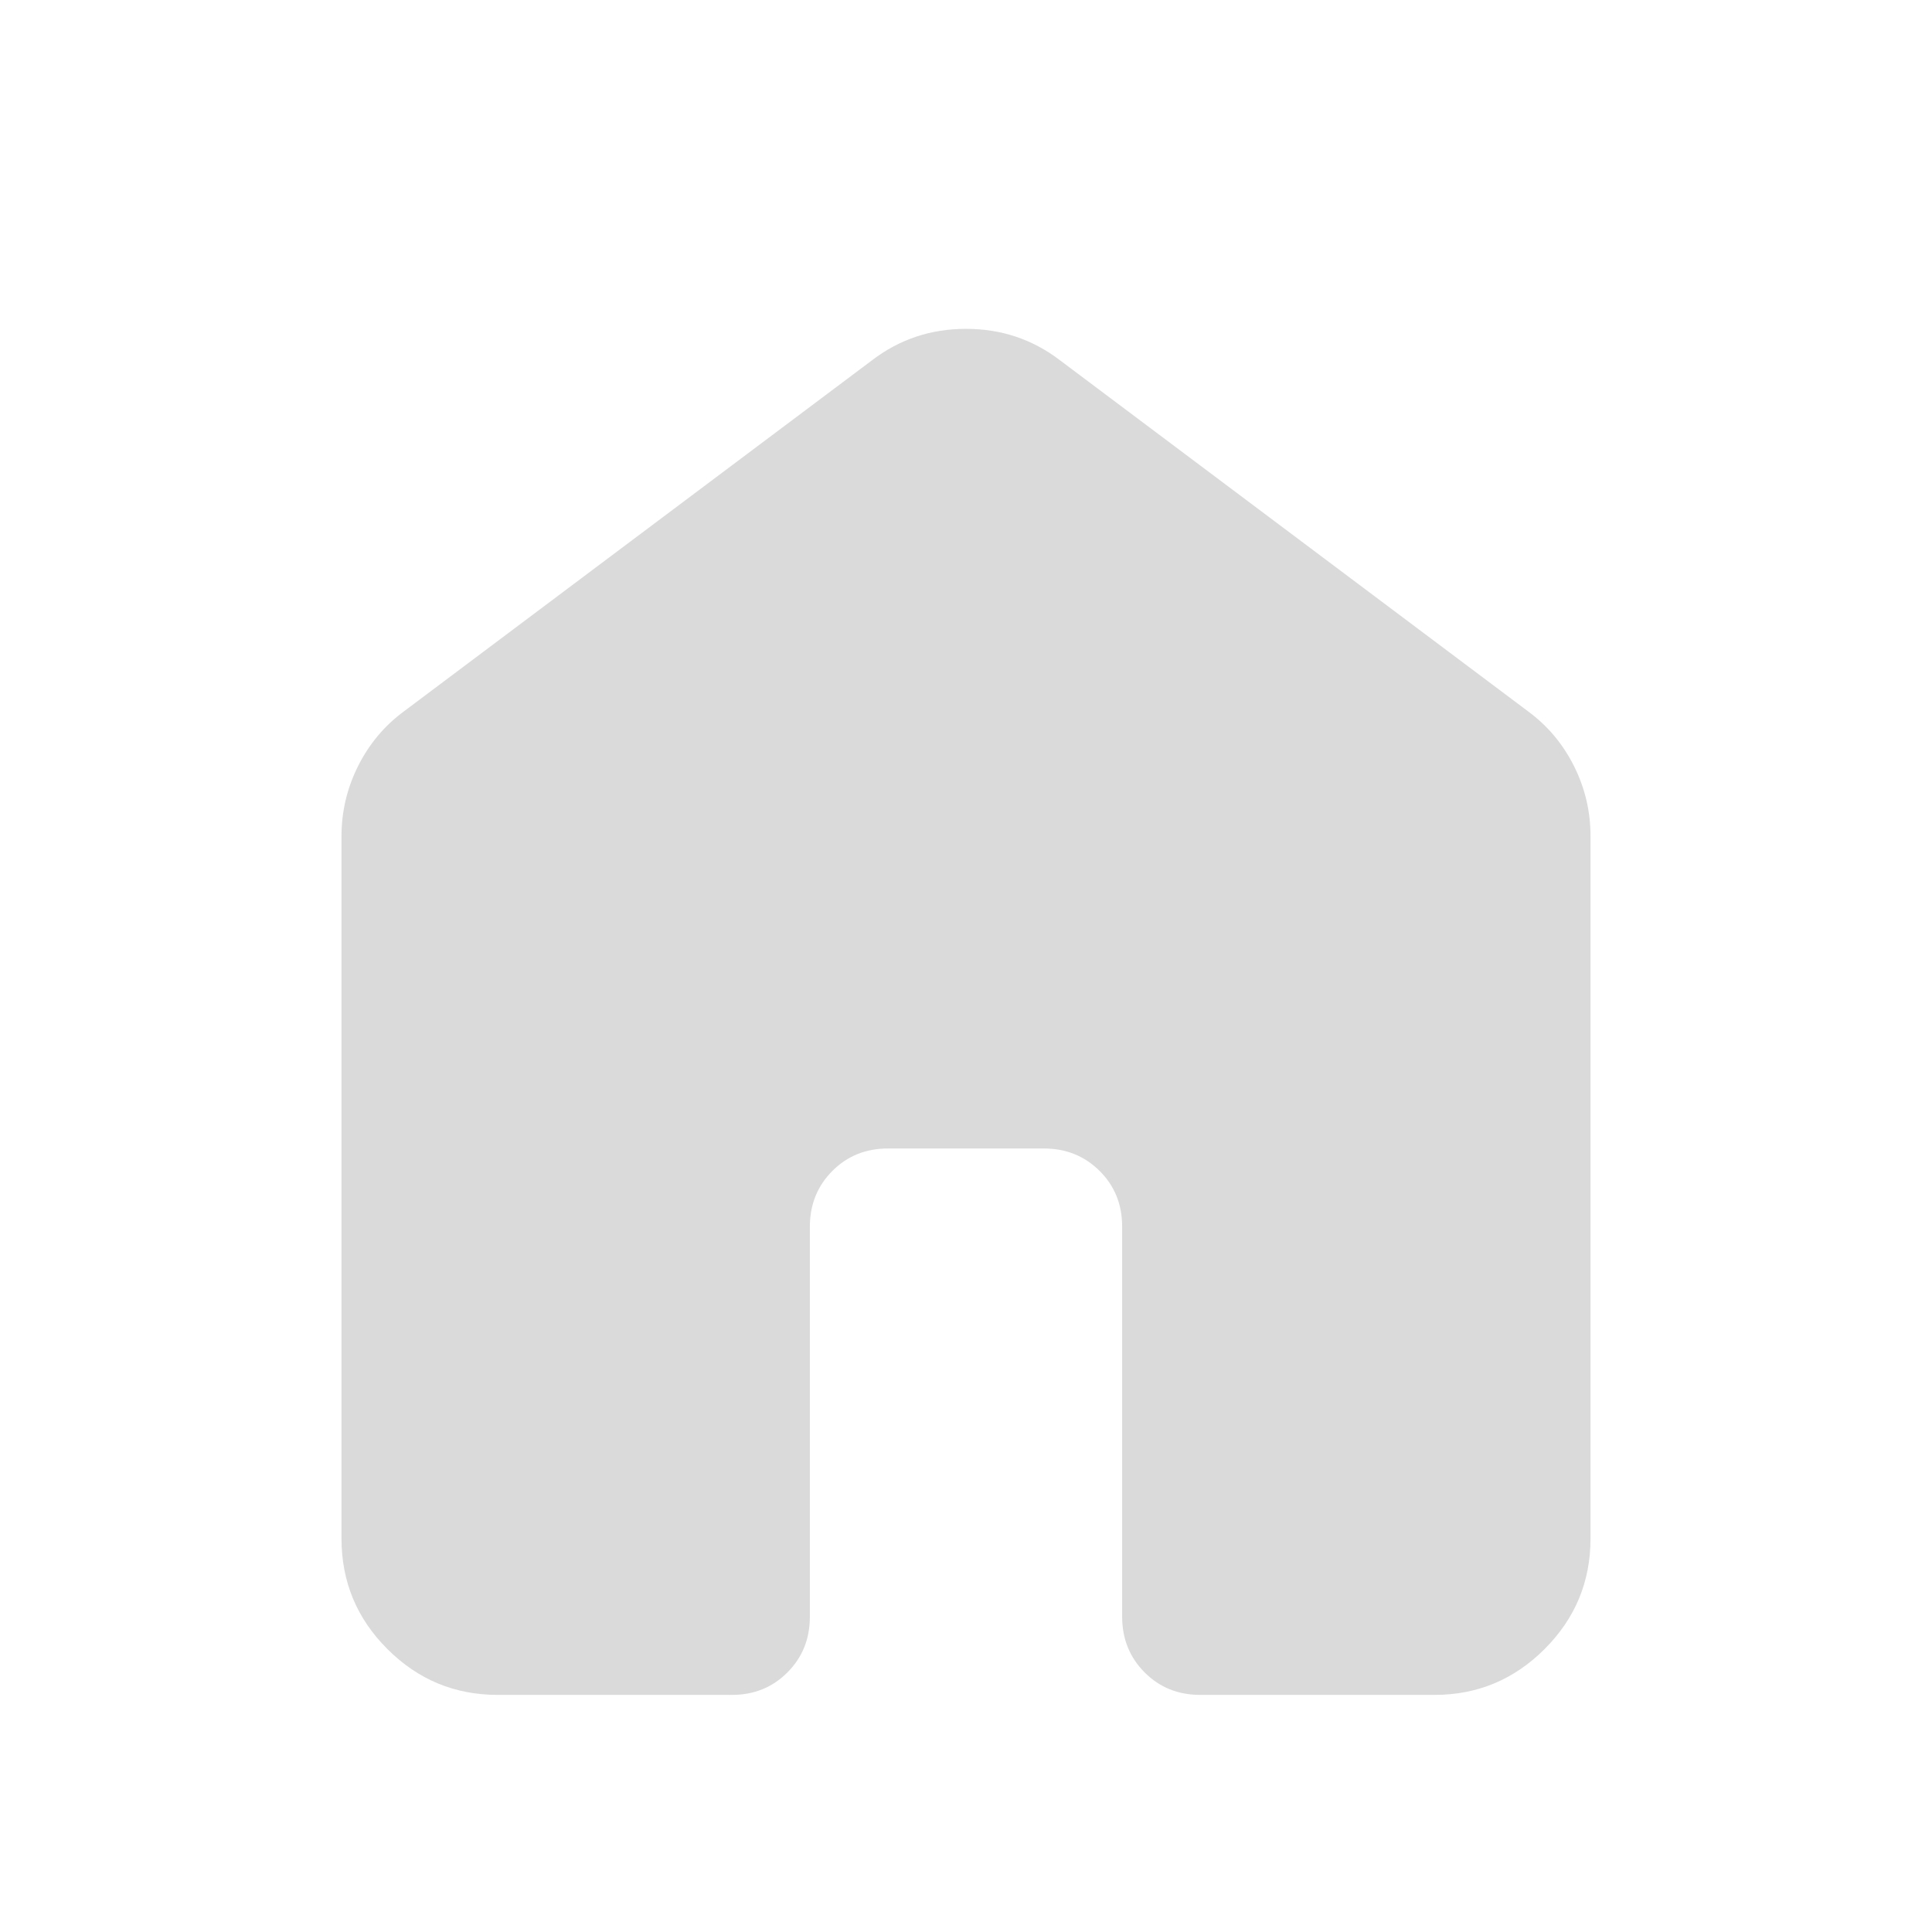
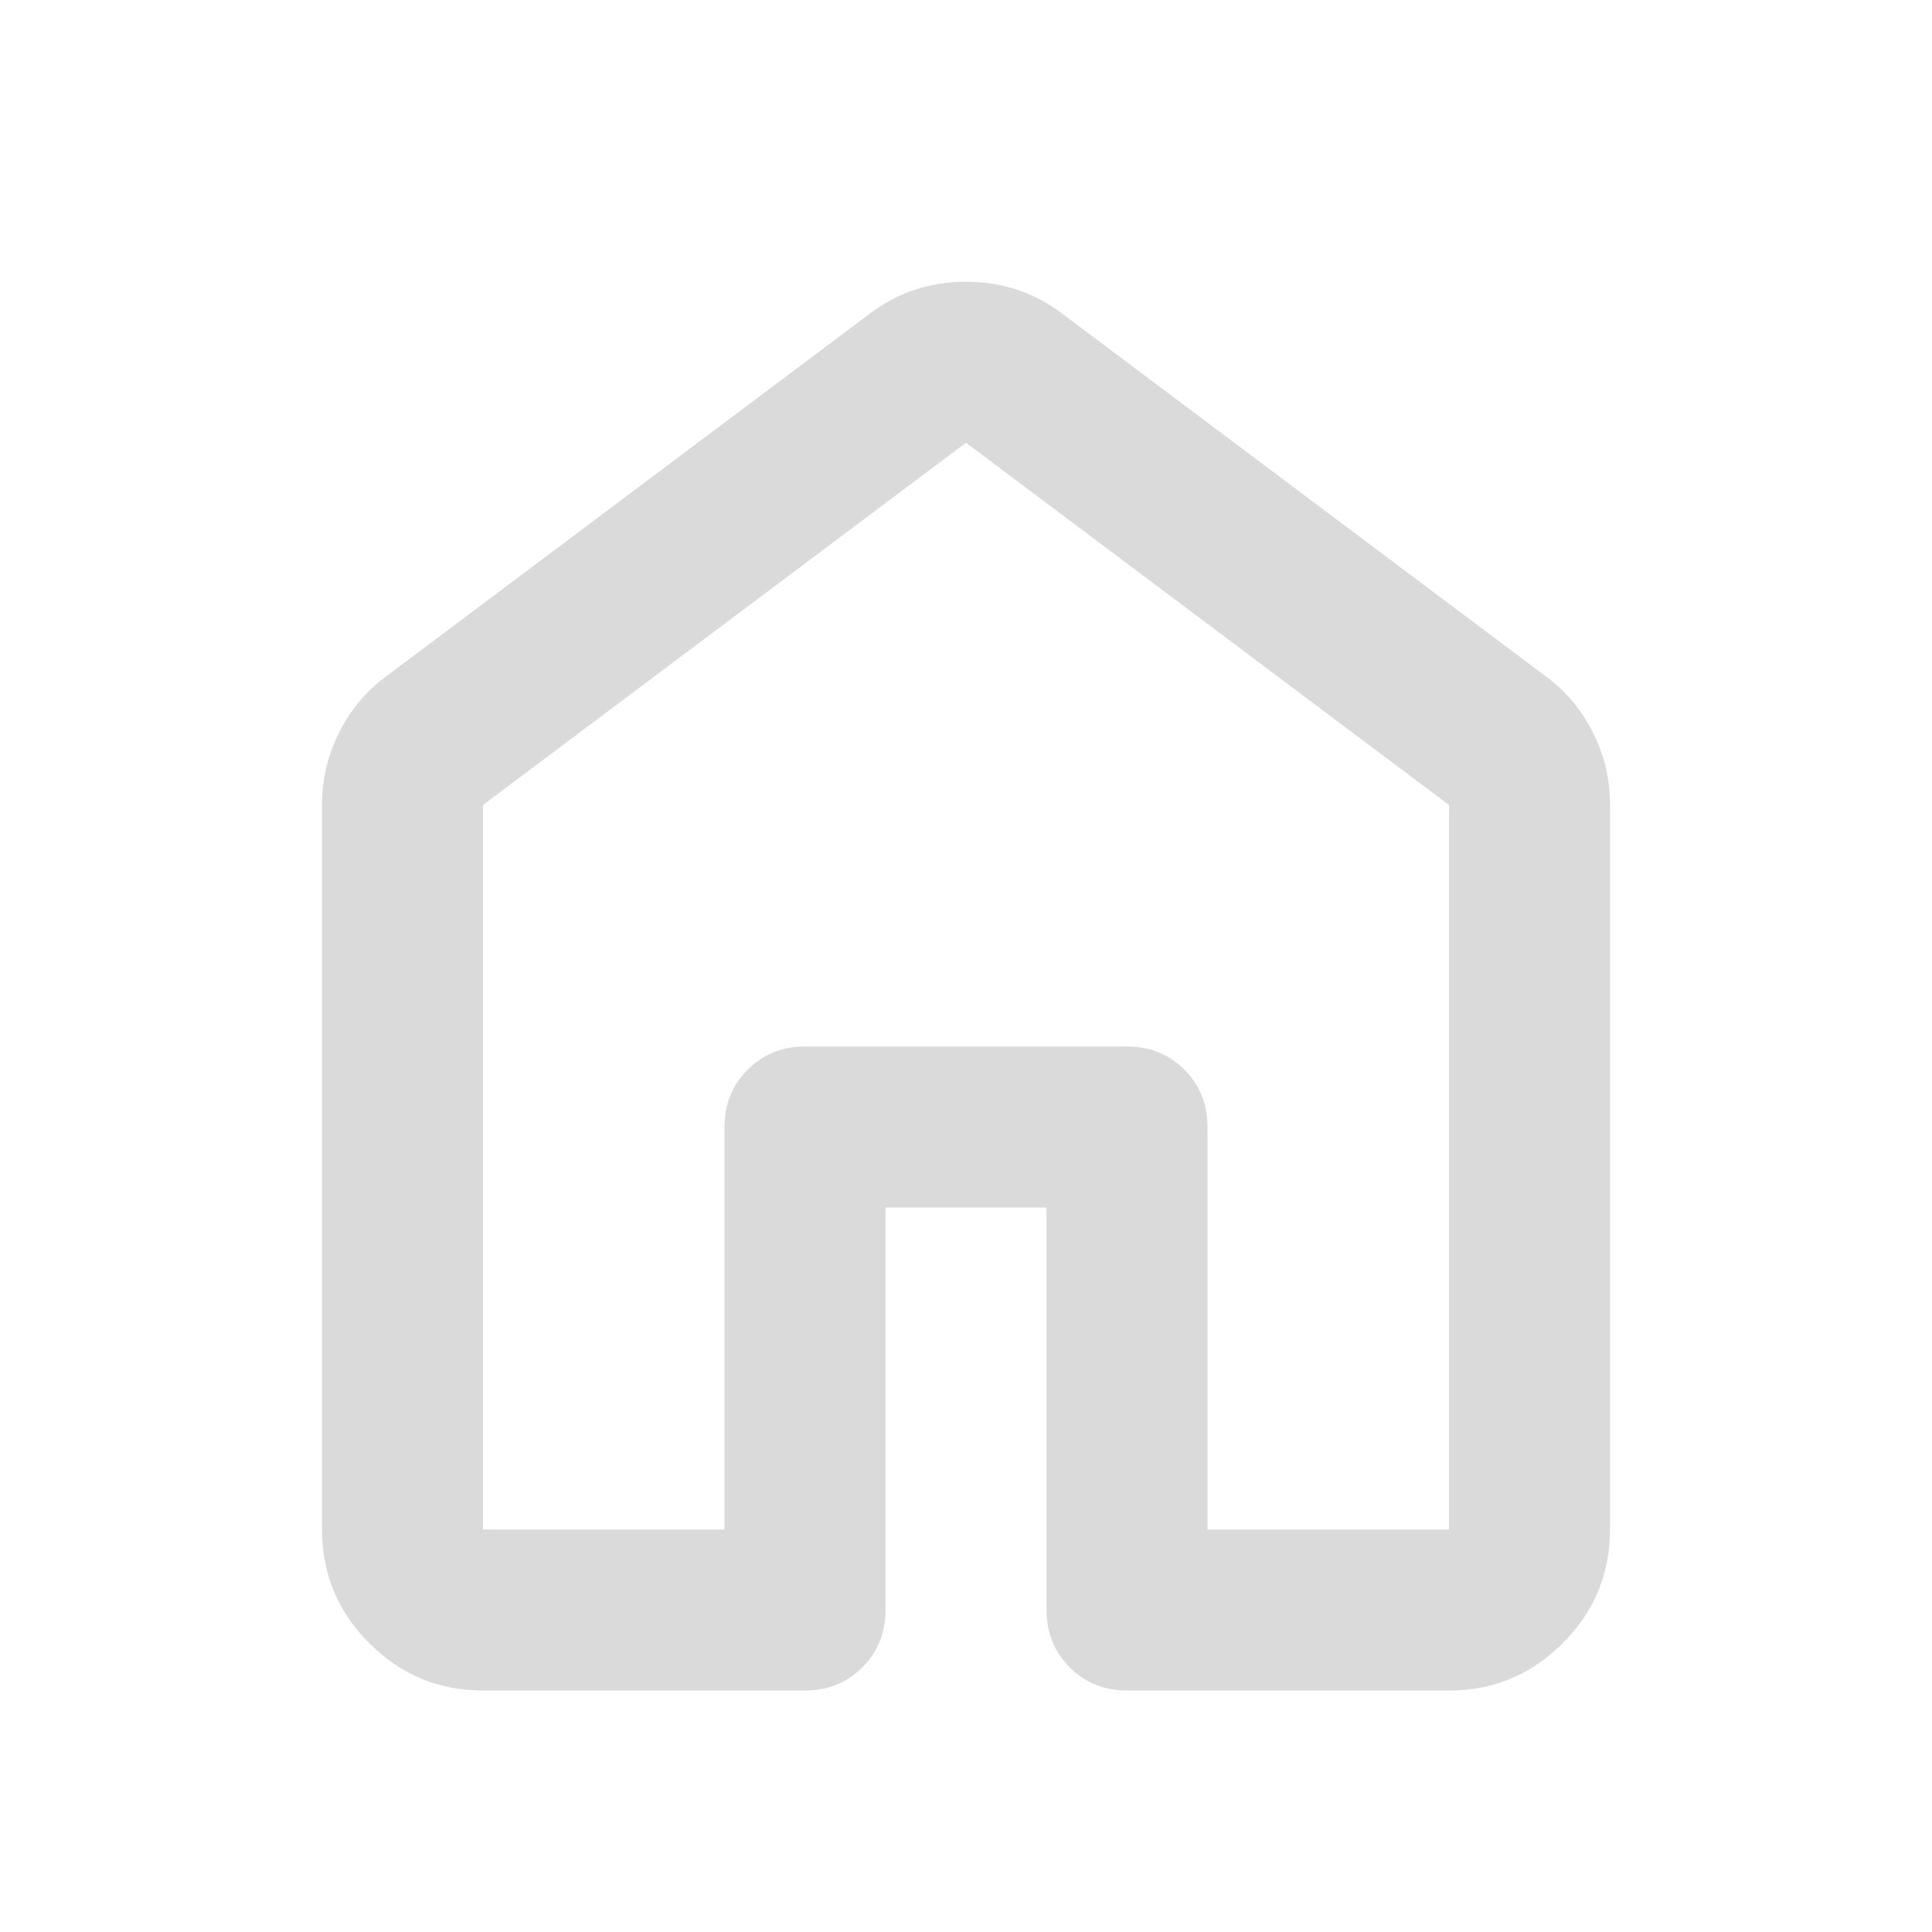
- <svg xmlns="http://www.w3.org/2000/svg" width="33" height="33" viewBox="0 0 33 33" fill="none">
-   <path d="M5.833 26.283V14.283C5.833 13.861 5.928 13.461 6.117 13.083C6.307 12.706 6.567 12.395 6.9 12.15L14.9 6.15C15.367 5.794 15.9 5.617 16.5 5.617C17.1 5.617 17.633 5.794 18.1 6.15L26.1 12.15C26.433 12.395 26.695 12.706 26.884 13.083C27.073 13.461 27.168 13.861 27.167 14.283V26.283C27.167 27.017 26.905 27.645 26.383 28.167C25.86 28.69 25.232 28.951 24.5 28.95H20.5C20.122 28.95 19.806 28.822 19.551 28.566C19.296 28.31 19.168 27.994 19.167 27.617V20.95C19.167 20.572 19.039 20.256 18.783 20.001C18.527 19.746 18.21 19.618 17.833 19.617H15.167C14.789 19.617 14.472 19.745 14.217 20.001C13.962 20.257 13.834 20.573 13.833 20.95V27.617C13.833 27.994 13.705 28.311 13.449 28.567C13.193 28.823 12.877 28.951 12.5 28.95H8.5C7.767 28.95 7.139 28.689 6.617 28.167C6.095 27.646 5.834 27.018 5.833 26.283Z" fill="#DADADA" />
+ <svg xmlns="http://www.w3.org/2000/svg" width="32" height="32" viewBox="0 0 32 32" fill="none">
+   <path d="M8 25.333H12V18.667C12 18.289 12.128 17.973 12.384 17.717C12.64 17.462 12.956 17.334 13.333 17.333H18.667C19.044 17.333 19.361 17.461 19.617 17.717C19.873 17.973 20.001 18.29 20 18.667V25.333H24V13.333L16 7.333L8 13.333V25.333ZM5.333 25.333V13.333C5.333 12.911 5.428 12.511 5.617 12.133C5.807 11.756 6.067 11.444 6.4 11.2L14.4 5.2C14.867 4.844 15.4 4.667 16 4.667C16.6 4.667 17.133 4.844 17.6 5.2L25.6 11.2C25.933 11.444 26.195 11.756 26.384 12.133C26.573 12.511 26.668 12.911 26.667 13.333V25.333C26.667 26.067 26.405 26.695 25.883 27.217C25.36 27.74 24.732 28.001 24 28H18.667C18.289 28 17.972 27.872 17.717 27.616C17.462 27.36 17.334 27.044 17.333 26.667V20H14.667V26.667C14.667 27.044 14.539 27.361 14.283 27.617C14.027 27.873 13.71 28.001 13.333 28H8C7.267 28 6.639 27.739 6.117 27.217C5.595 26.696 5.334 26.068 5.333 25.333Z" fill="#DADADA" />
</svg>
